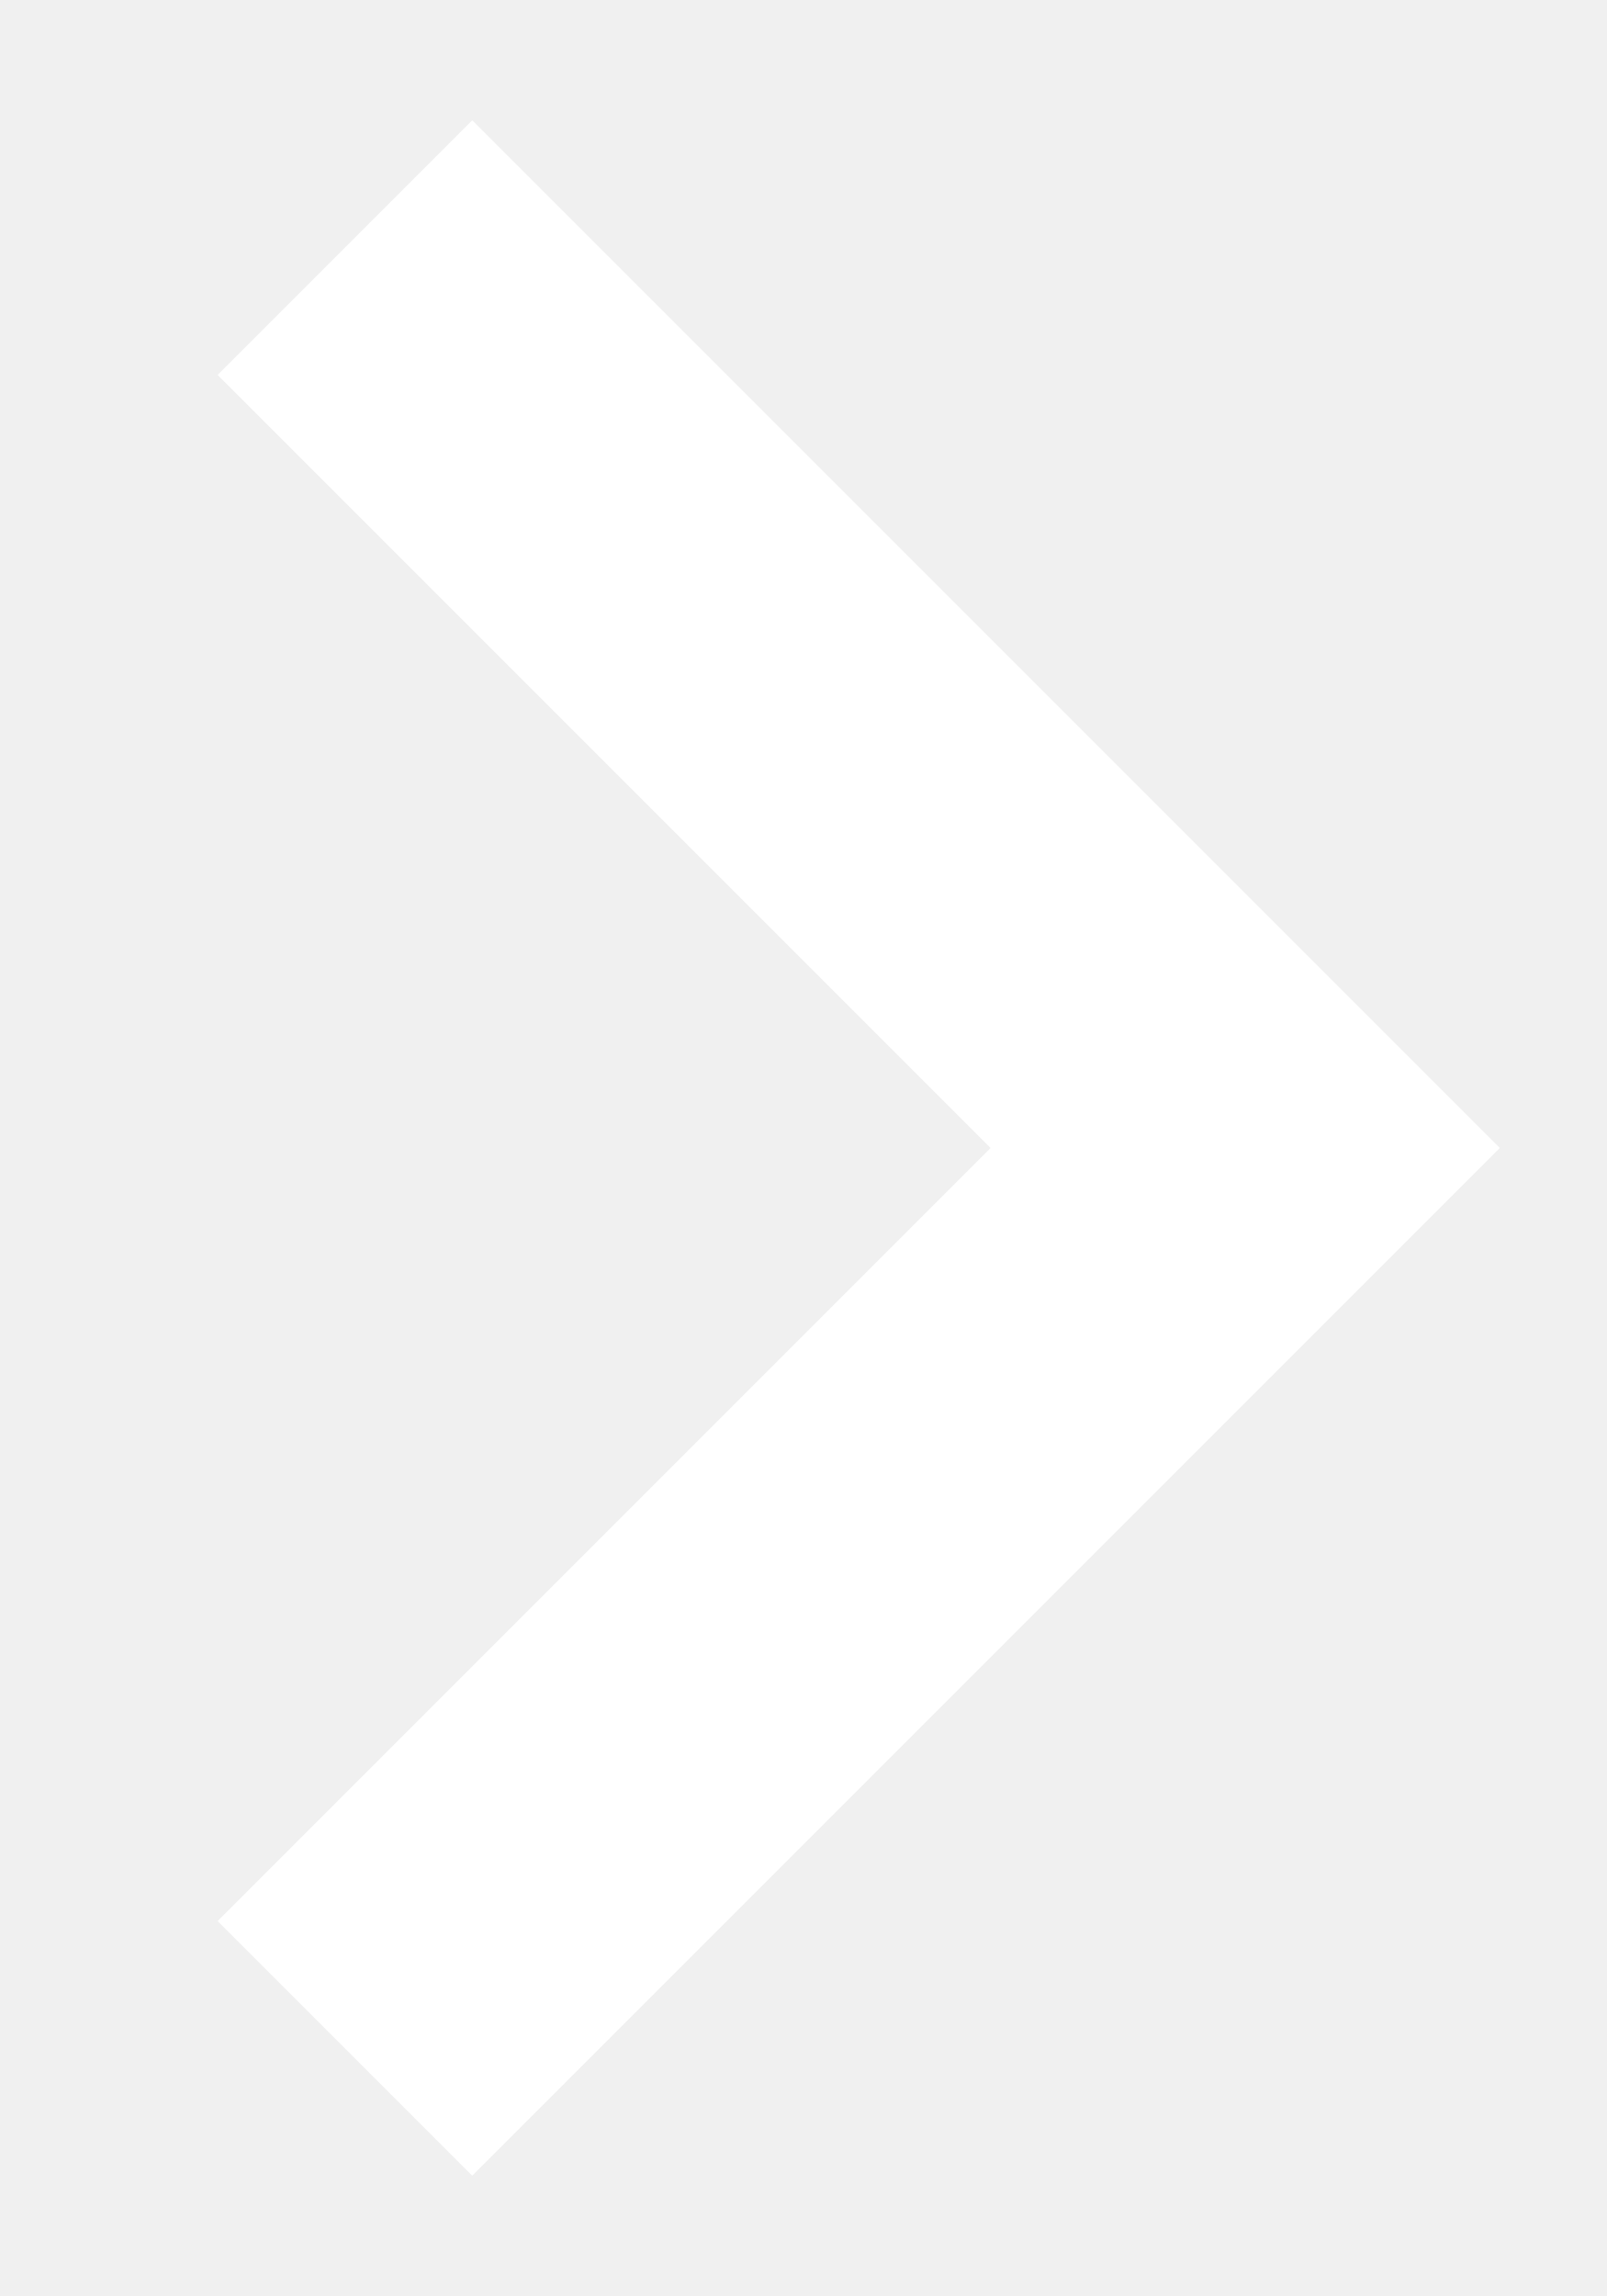
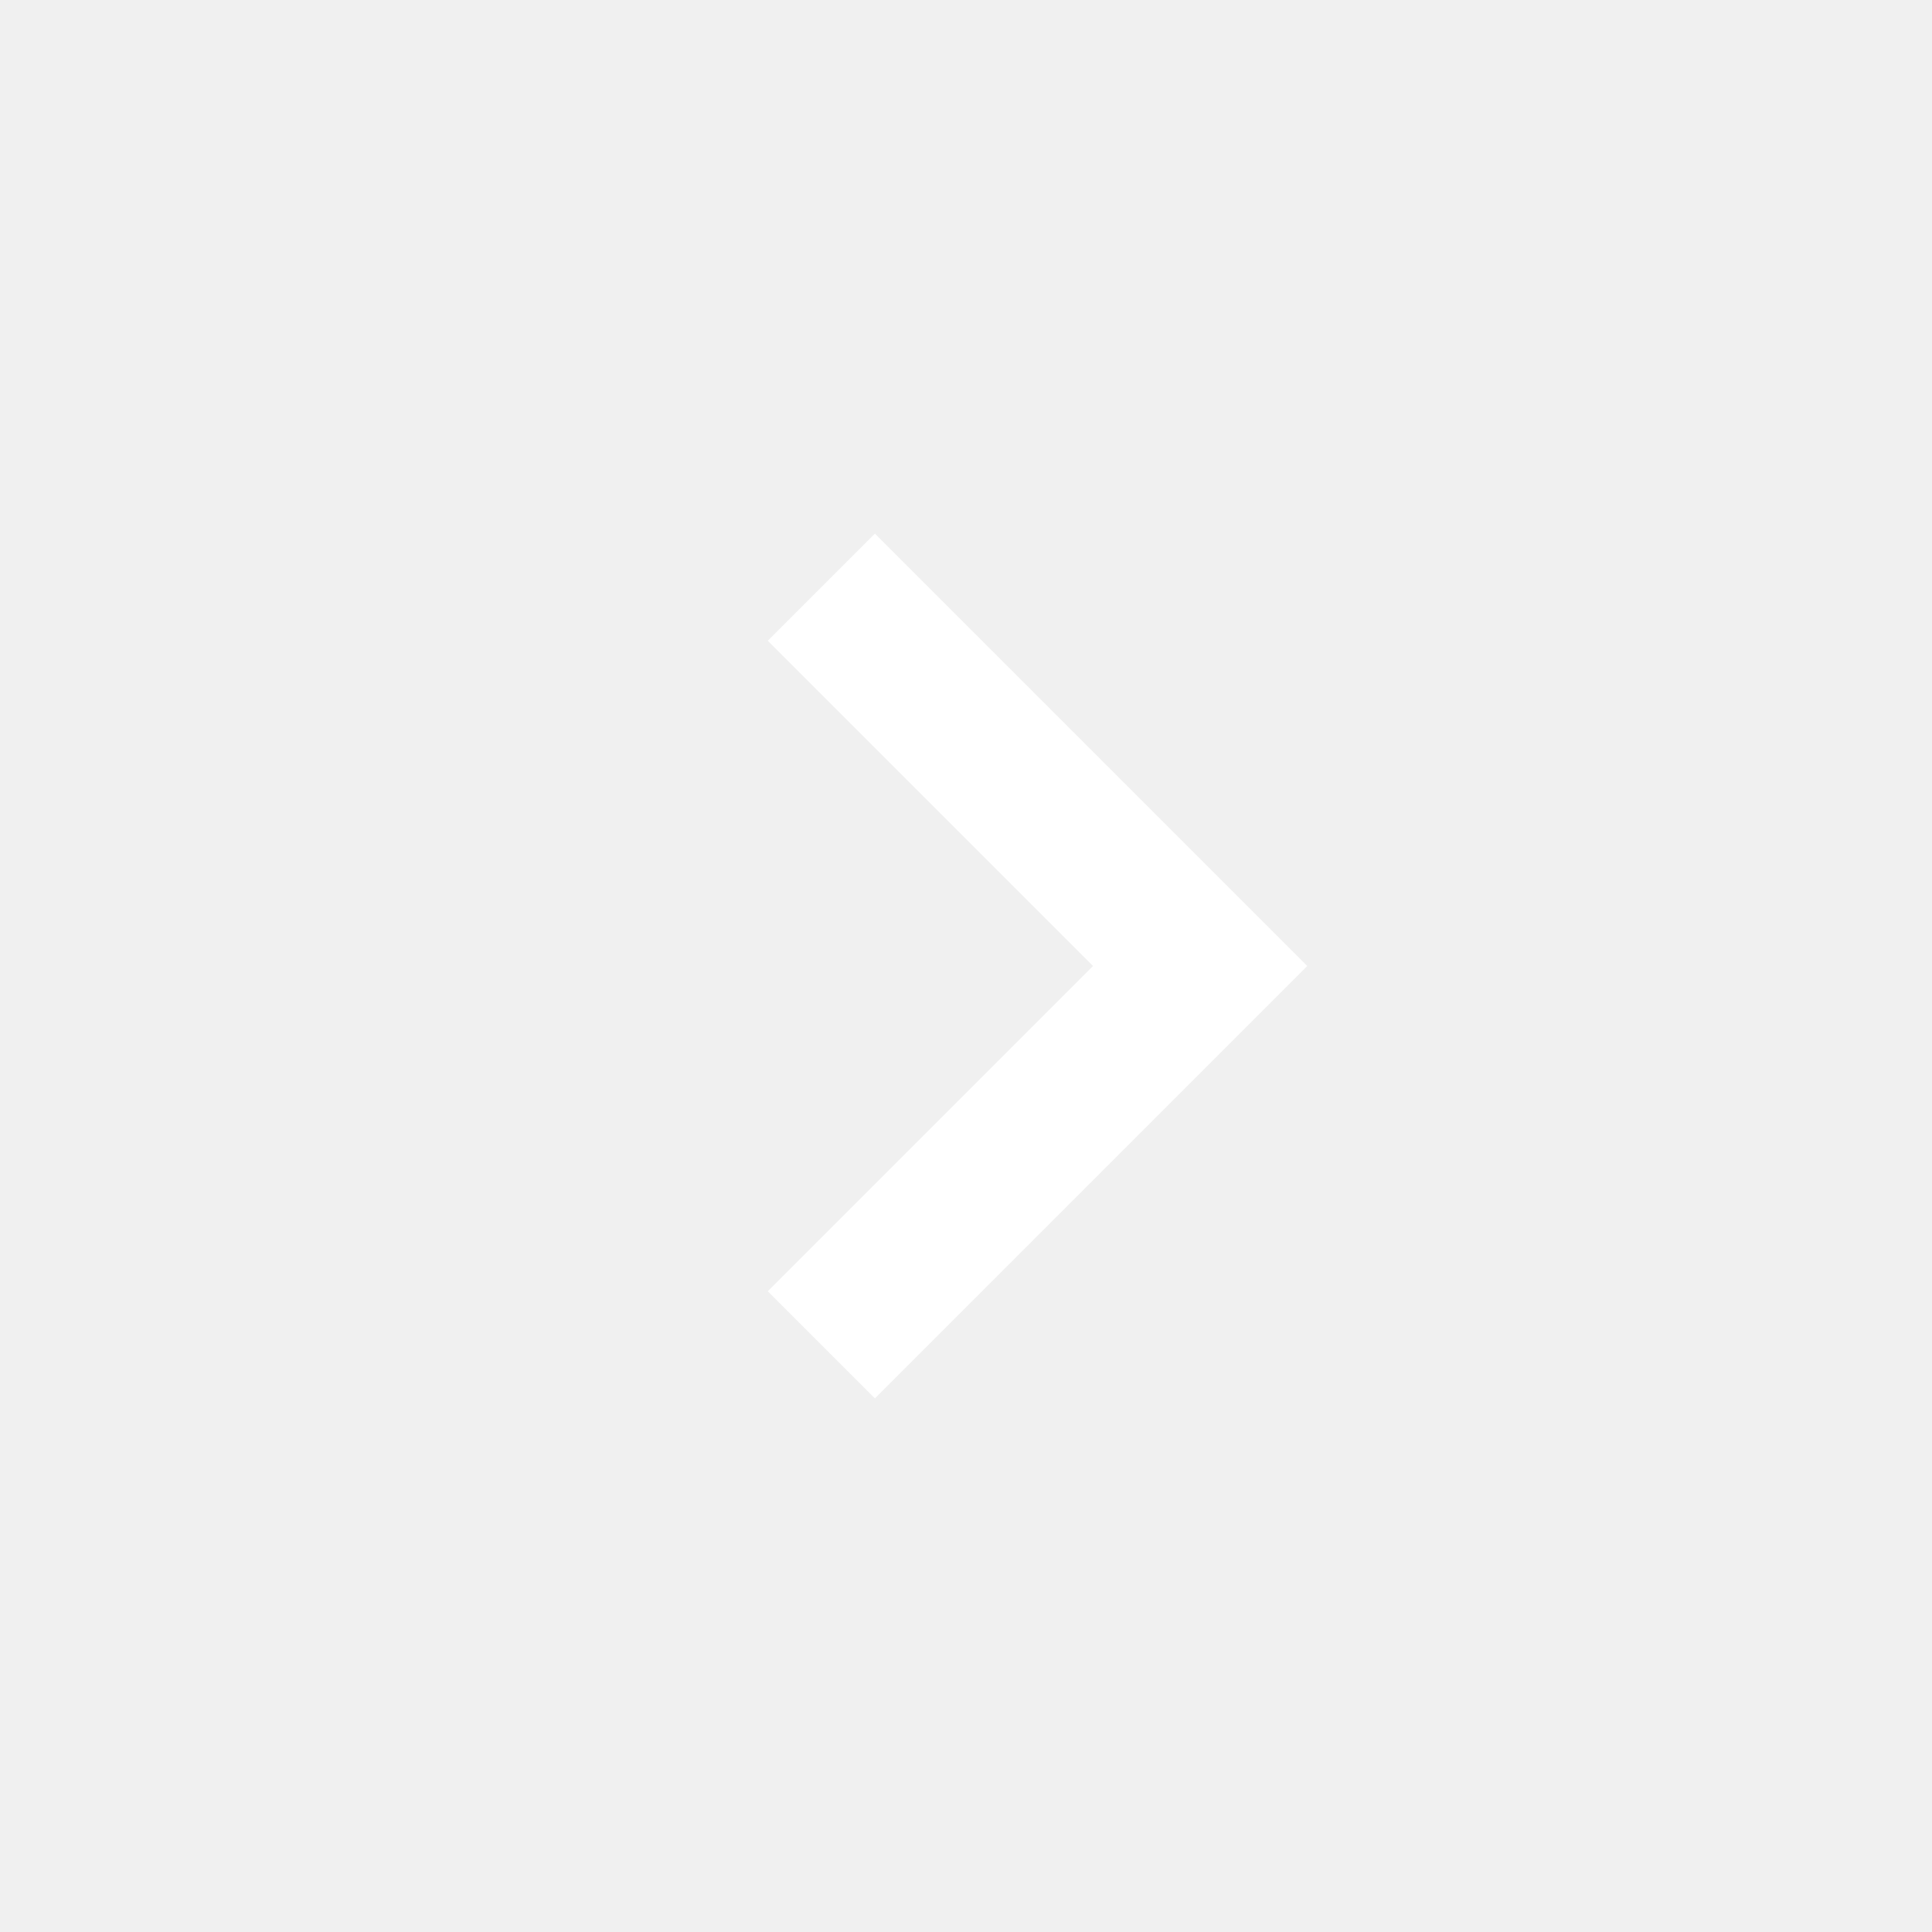
- <svg xmlns="http://www.w3.org/2000/svg" width="7" height="10" viewBox="0 0 7 10" fill="none">
-   <path d="M0.948 1.633L4.315 5L0.948 8.367L2.057 9.476L6.533 5L2.057 0.524L0.948 1.633Z" fill="white" />
+ <svg xmlns="http://www.w3.org/2000/svg" width="20" height="20" viewBox="0 0 20 20" fill="none">
+   <path d="M7.948 6.633L11.315 10L7.948 13.367L9.057 14.476L13.533 10L9.057 5.524L7.948 6.633Z" fill="white" />
</svg>
